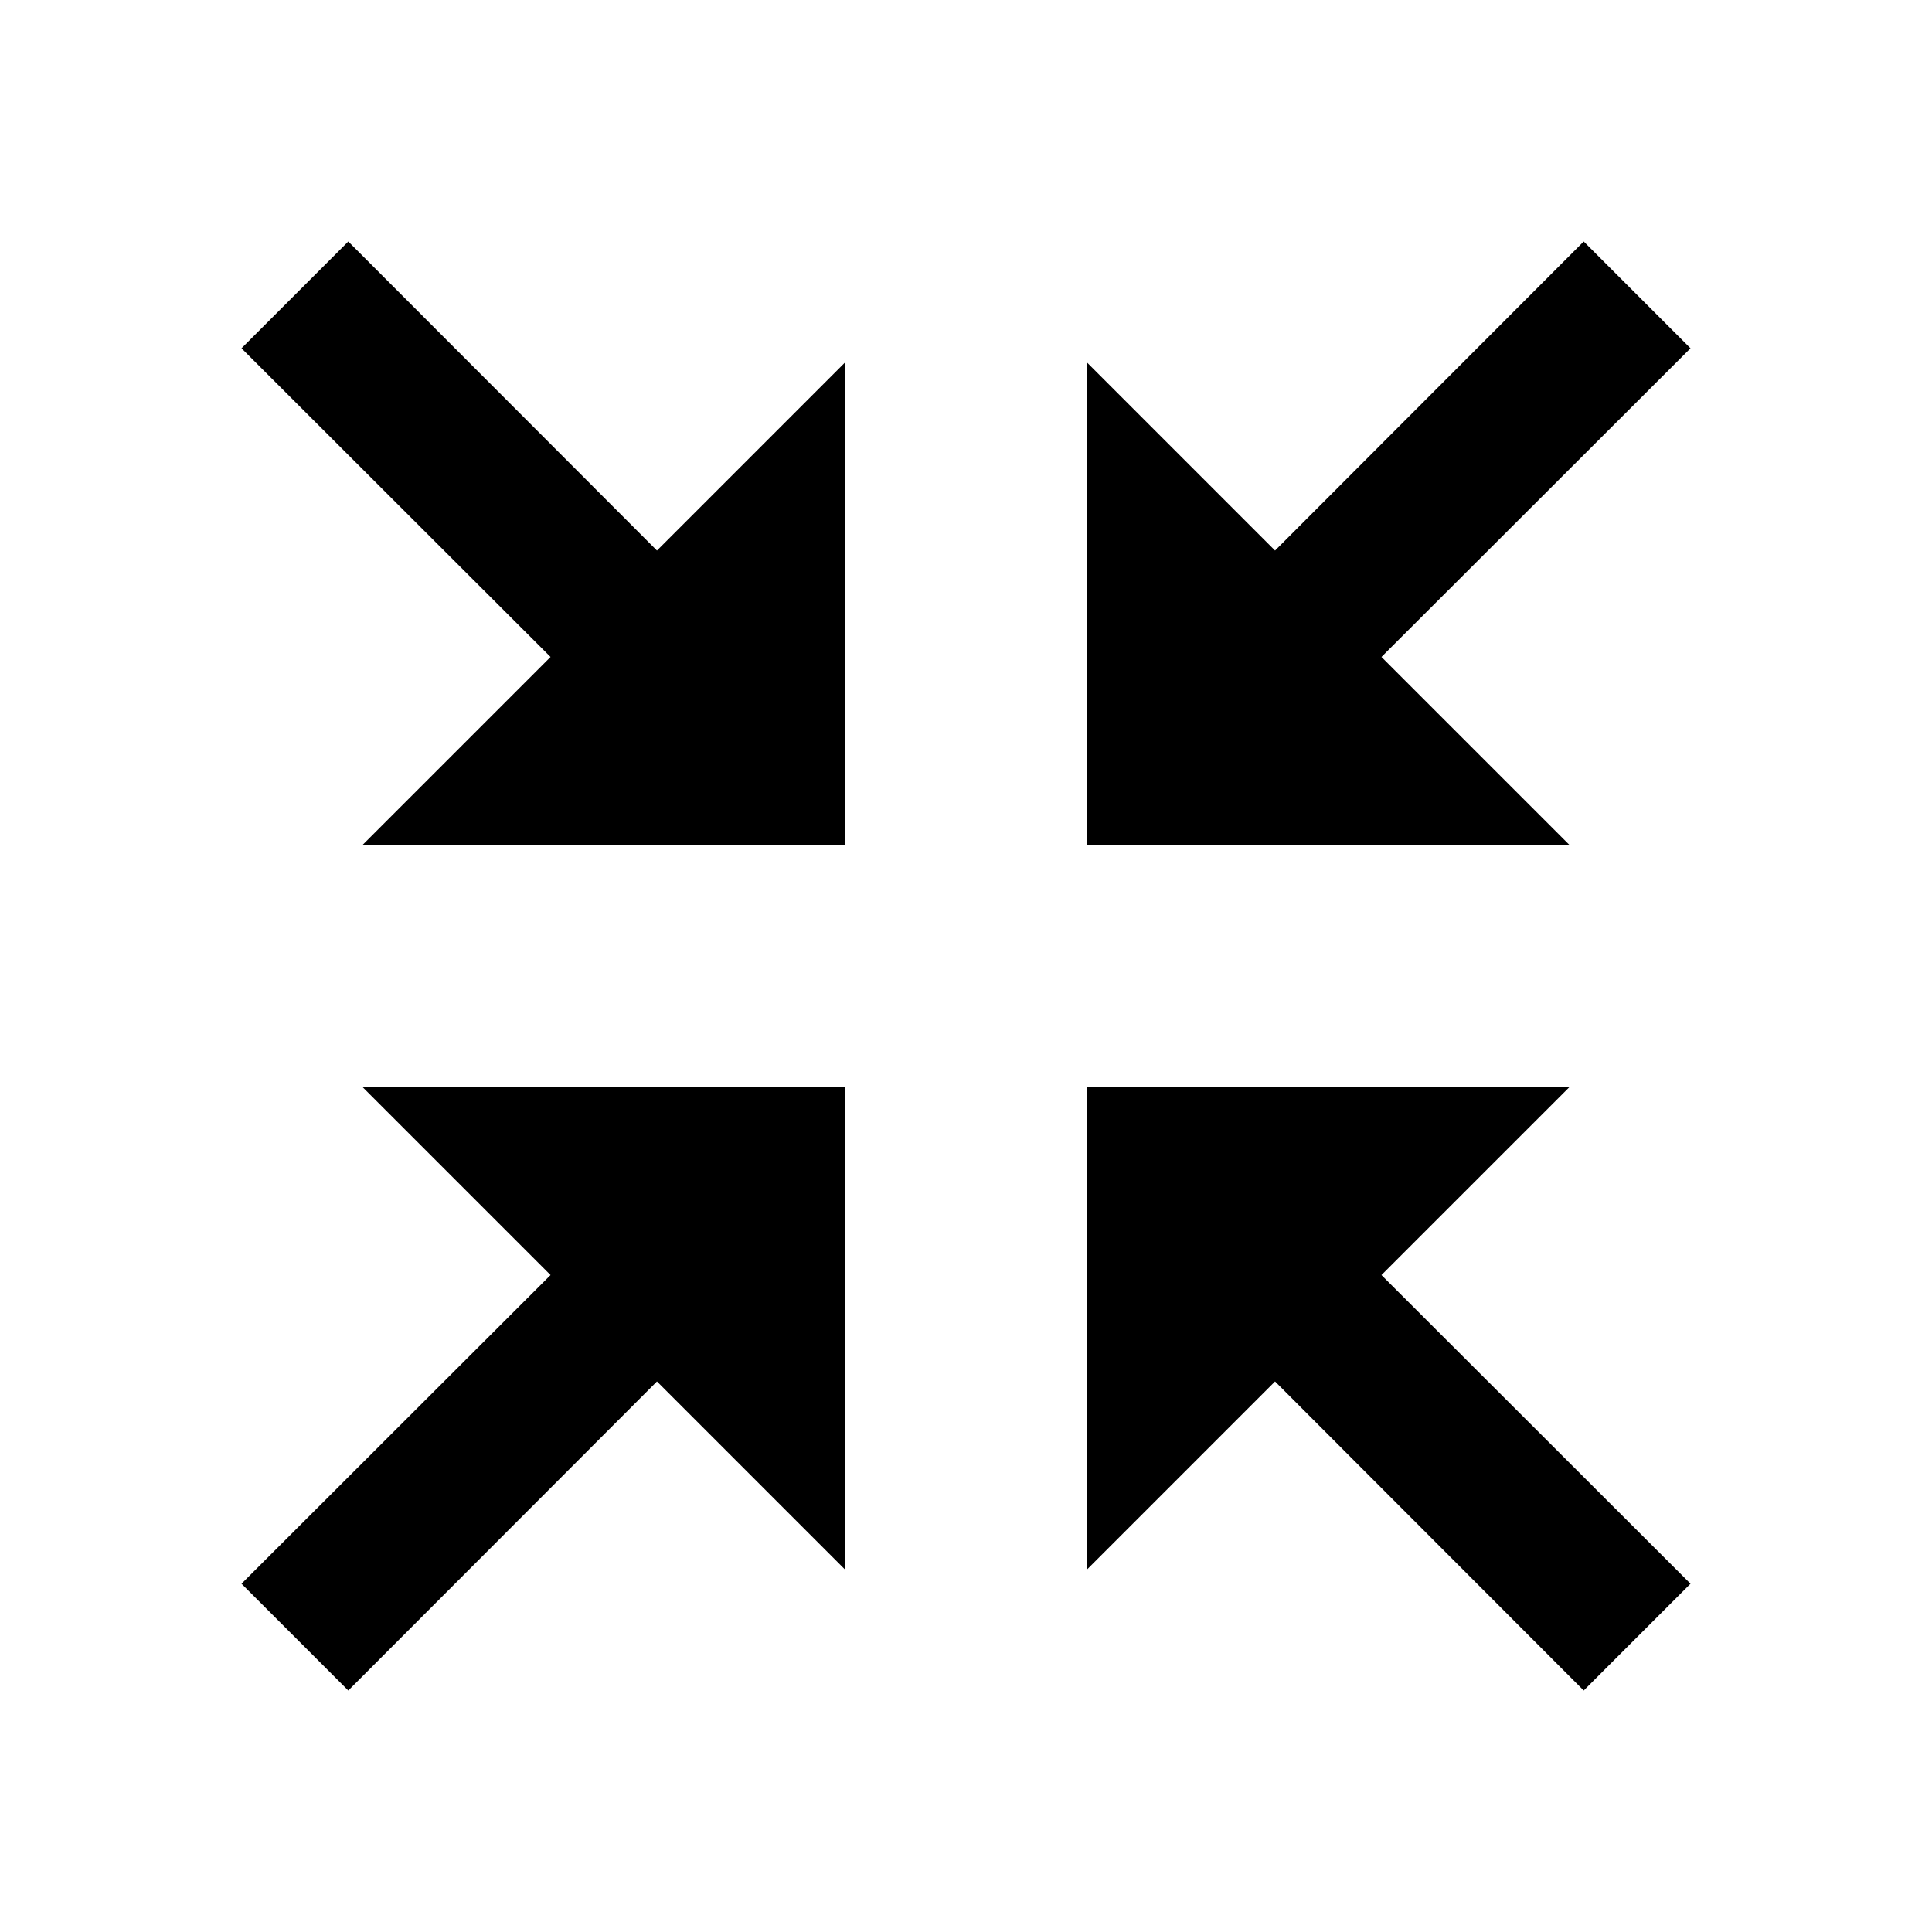
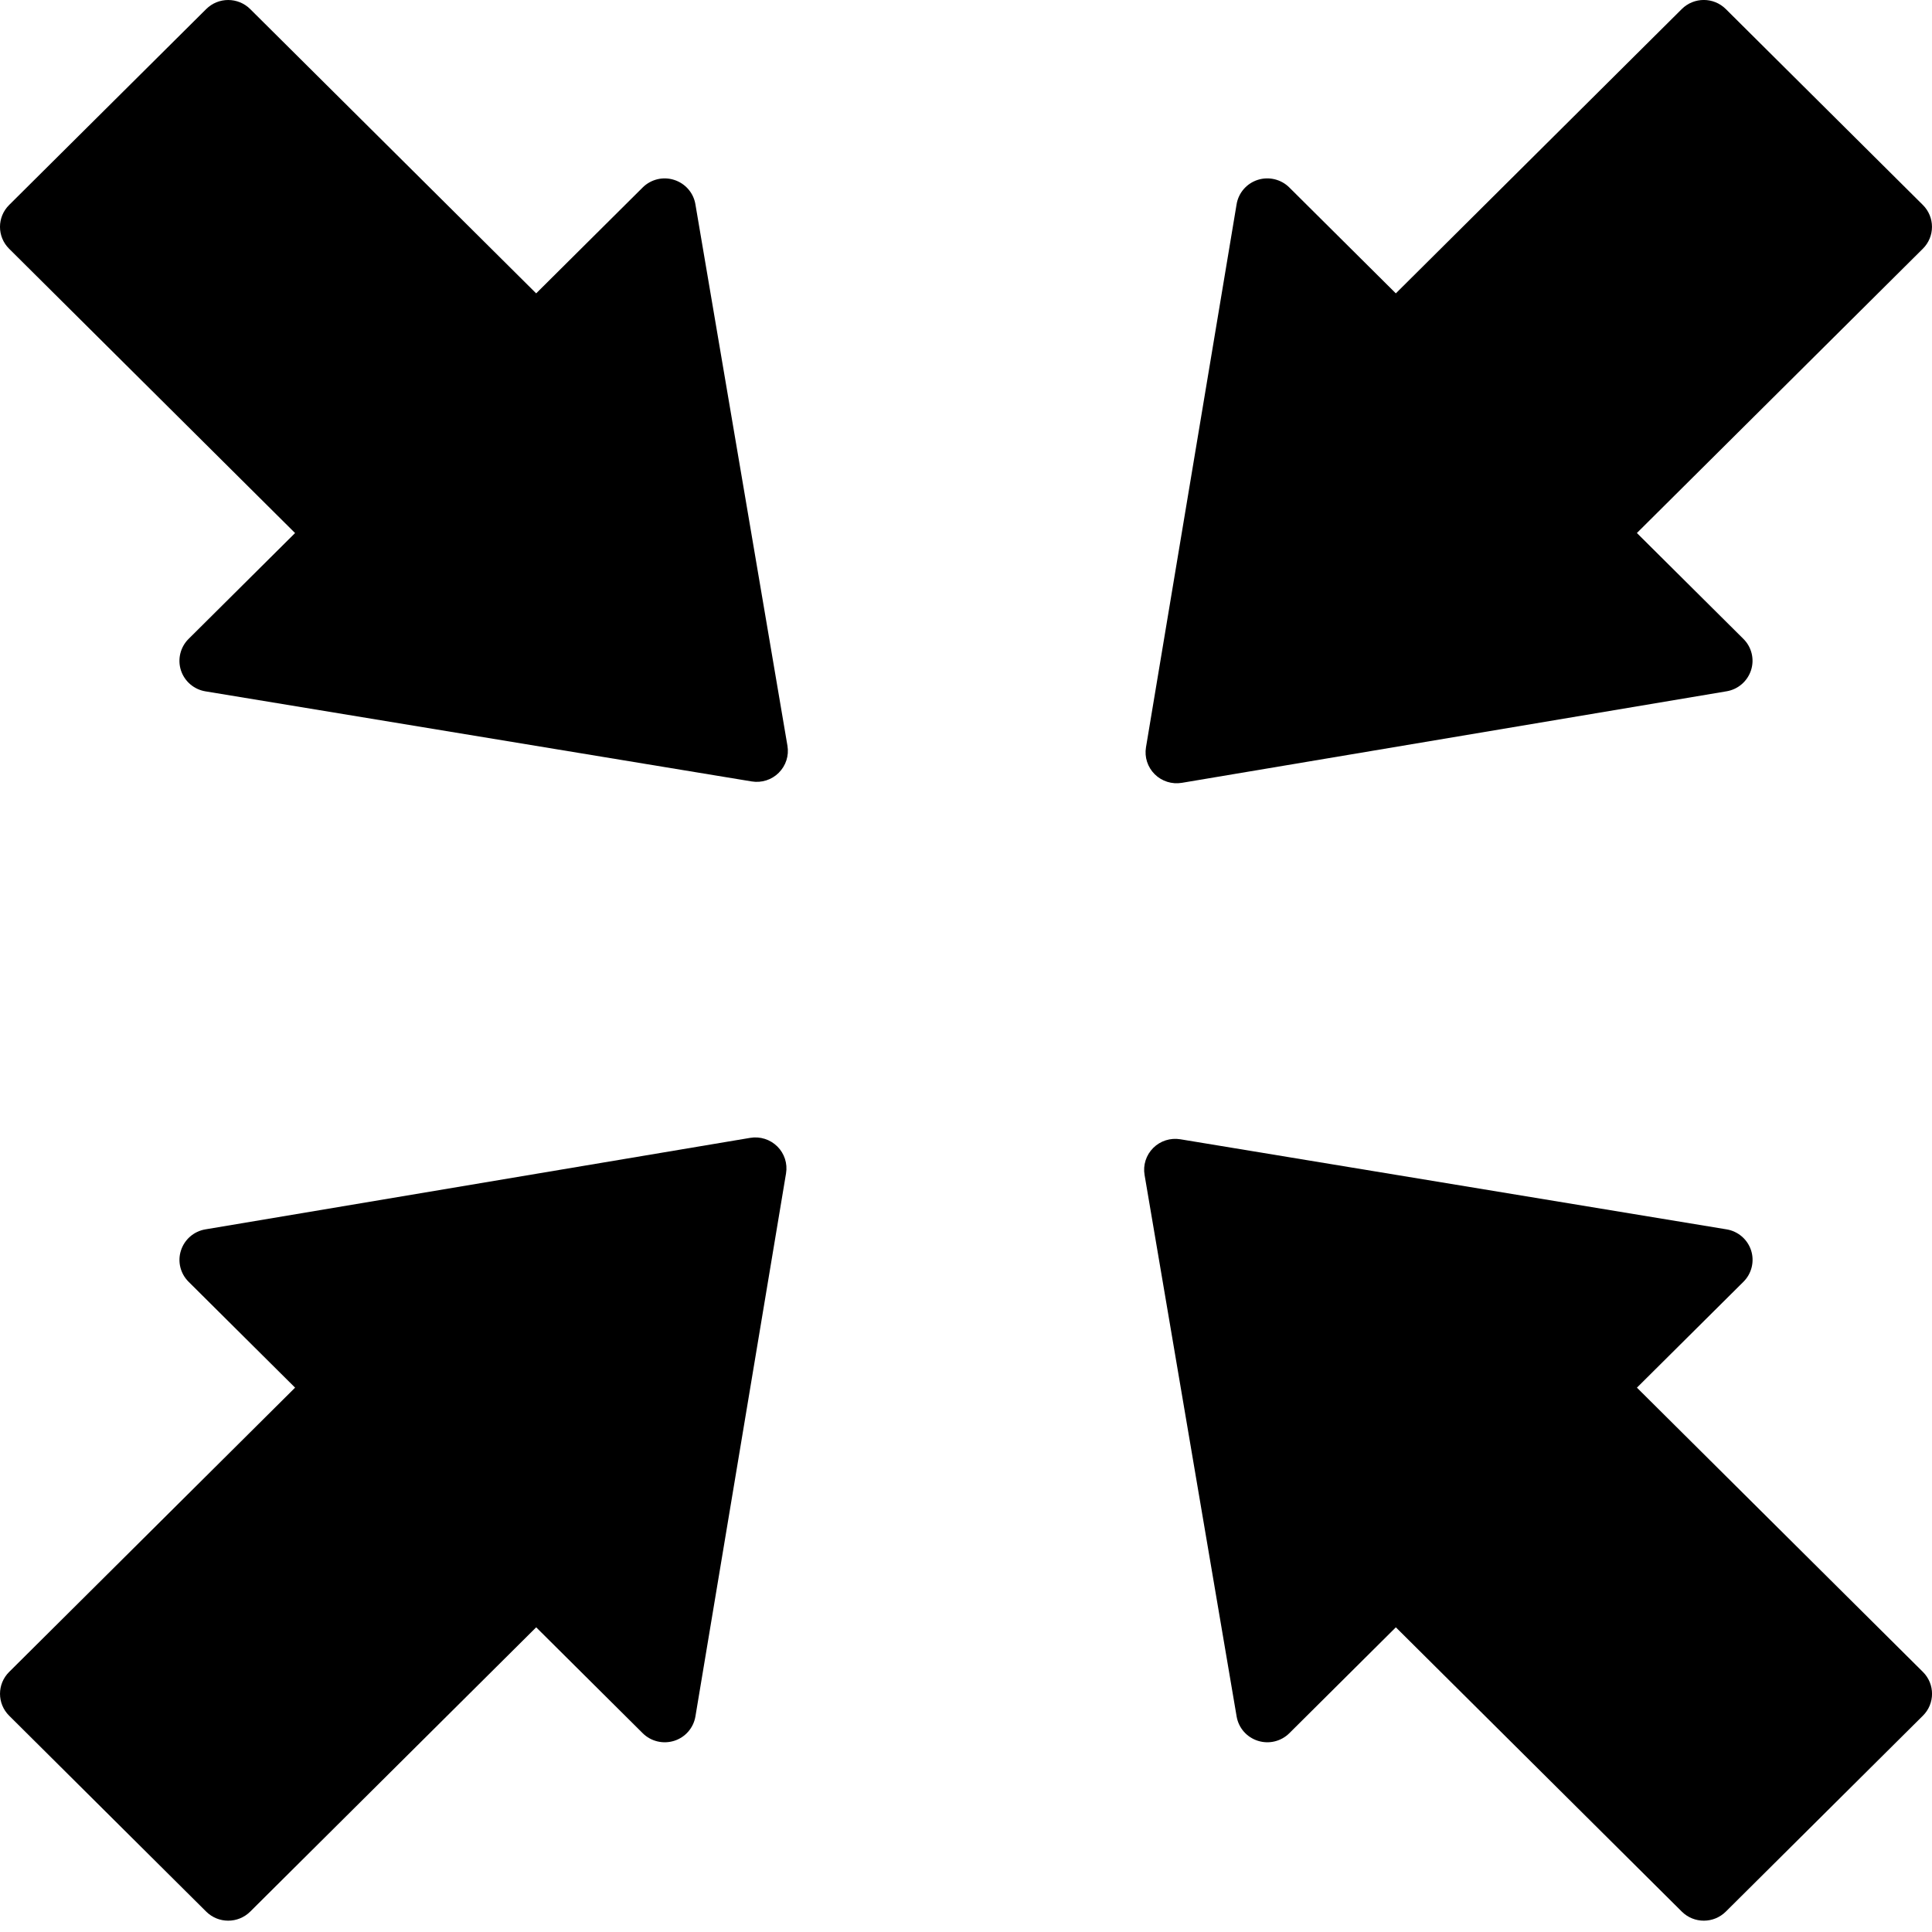
<svg xmlns="http://www.w3.org/2000/svg" width="512px" height="512px" viewBox="0 0 512 512" version="1.1">
  <defs />
  <g id="Page-1" stroke="none" stroke-width="1" fill="none" fill-rule="evenodd">
    <g id="fullscreen-exit" fill="#000000">
-       <g id="arrow-shrink" transform="translate(64, 64)">
+       <g id="fi-arrows-in">
        <g id="Group">
-           <path d="M384,28.3 L302.1,110.1 L352,160 L224,160 L224,32 L273.9,81.9 L355.7,0 L384,28.3 Z" id="Shape" />
-           <path d="M384,355.7 L302.1,273.9 L352,224 L224,224 L224,352 L273.9,302.1 L355.7,384 L384,355.7 Z" id="Shape" />
-           <path d="M0,355.7 L81.9,273.9 L32,224 L160,224 L160,352 L110.1,302.1 L28.3,384 L0,355.7 Z" id="Shape" />
-           <path d="M0,28.3 L81.9,110.1 L32,160 L160,160 L160,32 L110.1,81.9 L28.3,0 L0,28.3 Z" id="Shape" />
+           <path d="M184.294,454.868 L208.307,310.963 C208.742,308.357 207.887,305.7 206.008,303.832 L205.998,303.822 C204.104,301.949 201.426,301.099 198.799,301.547 L54.426,325.796 C51.384,326.305 48.891,328.468 47.954,331.395 C47.007,334.306 47.795,337.513 49.976,339.681 L78.203,367.742 L2.422,443.084 C-0.804,446.286 -0.804,451.468 2.422,454.674 L54.646,506.598 C57.871,509.799 63.084,509.799 66.309,506.598 L142.095,431.255 L170.332,459.327 C172.508,461.49 175.734,462.264 178.678,461.332 C181.622,460.401 183.788,457.901 184.294,454.868 L184.294,454.868 Z" id="Shape" />
+           <path d="M327.711,54.132 L303.698,198.042 C303.263,200.648 304.123,203.3 305.997,205.168 L306.007,205.183 C307.901,207.051 310.579,207.901 313.206,207.458 L457.569,183.199 C460.611,182.69 463.104,180.527 464.046,177.6 C464.993,174.689 464.205,171.482 462.019,169.314 L433.792,141.253 L509.578,65.91 C512.799,62.709 512.799,57.522 509.578,54.315 L457.354,2.397 C454.129,-0.809 448.916,-0.809 445.691,2.397 L369.91,77.745 L341.673,49.673 C339.497,47.51 336.266,46.731 333.327,47.663 C330.383,48.604 328.212,51.099 327.711,54.132 L327.711,54.132 Z" id="Shape" />
+           <path d="M457.549,325.791 L312.801,301.918 C310.18,301.486 307.502,302.336 305.628,304.204 L305.613,304.219 C303.729,306.097 302.874,308.759 303.324,311.376 L327.721,454.893 C328.233,457.917 330.409,460.401 333.348,461.327 C336.276,462.269 339.502,461.49 341.688,459.317 L369.915,431.255 L445.706,506.603 C448.927,509.799 454.139,509.799 457.364,506.592 L509.594,454.674 C512.814,451.473 512.814,446.286 509.594,443.079 L433.802,367.742 L462.044,339.671 C464.215,337.503 464.998,334.301 464.061,331.374 C463.114,328.448 460.6,326.289 457.549,325.791 L457.549,325.791 Z" id="Shape" />
+           <path d="M54.451,183.215 L199.204,207.087 C201.83,207.524 204.498,206.669 206.377,204.801 L206.387,204.786 C208.271,202.903 209.126,200.246 208.681,197.629 L184.284,54.107 C183.772,51.088 181.596,48.604 178.657,47.673 C175.724,46.726 172.503,47.51 170.317,49.683 L142.09,77.745 L66.309,2.408 C63.084,-0.799 57.866,-0.799 54.646,2.402 L2.417,54.326 C-0.809,57.532 -0.809,62.714 2.417,65.921 L78.198,141.263 L49.961,169.334 C47.79,171.497 47.007,174.709 47.944,177.631 C48.891,180.558 51.405,182.716 54.451,183.215 L54.451,183.215 Z" id="Shape" />
        </g>
      </g>
    </g>
  </g>
</svg>
